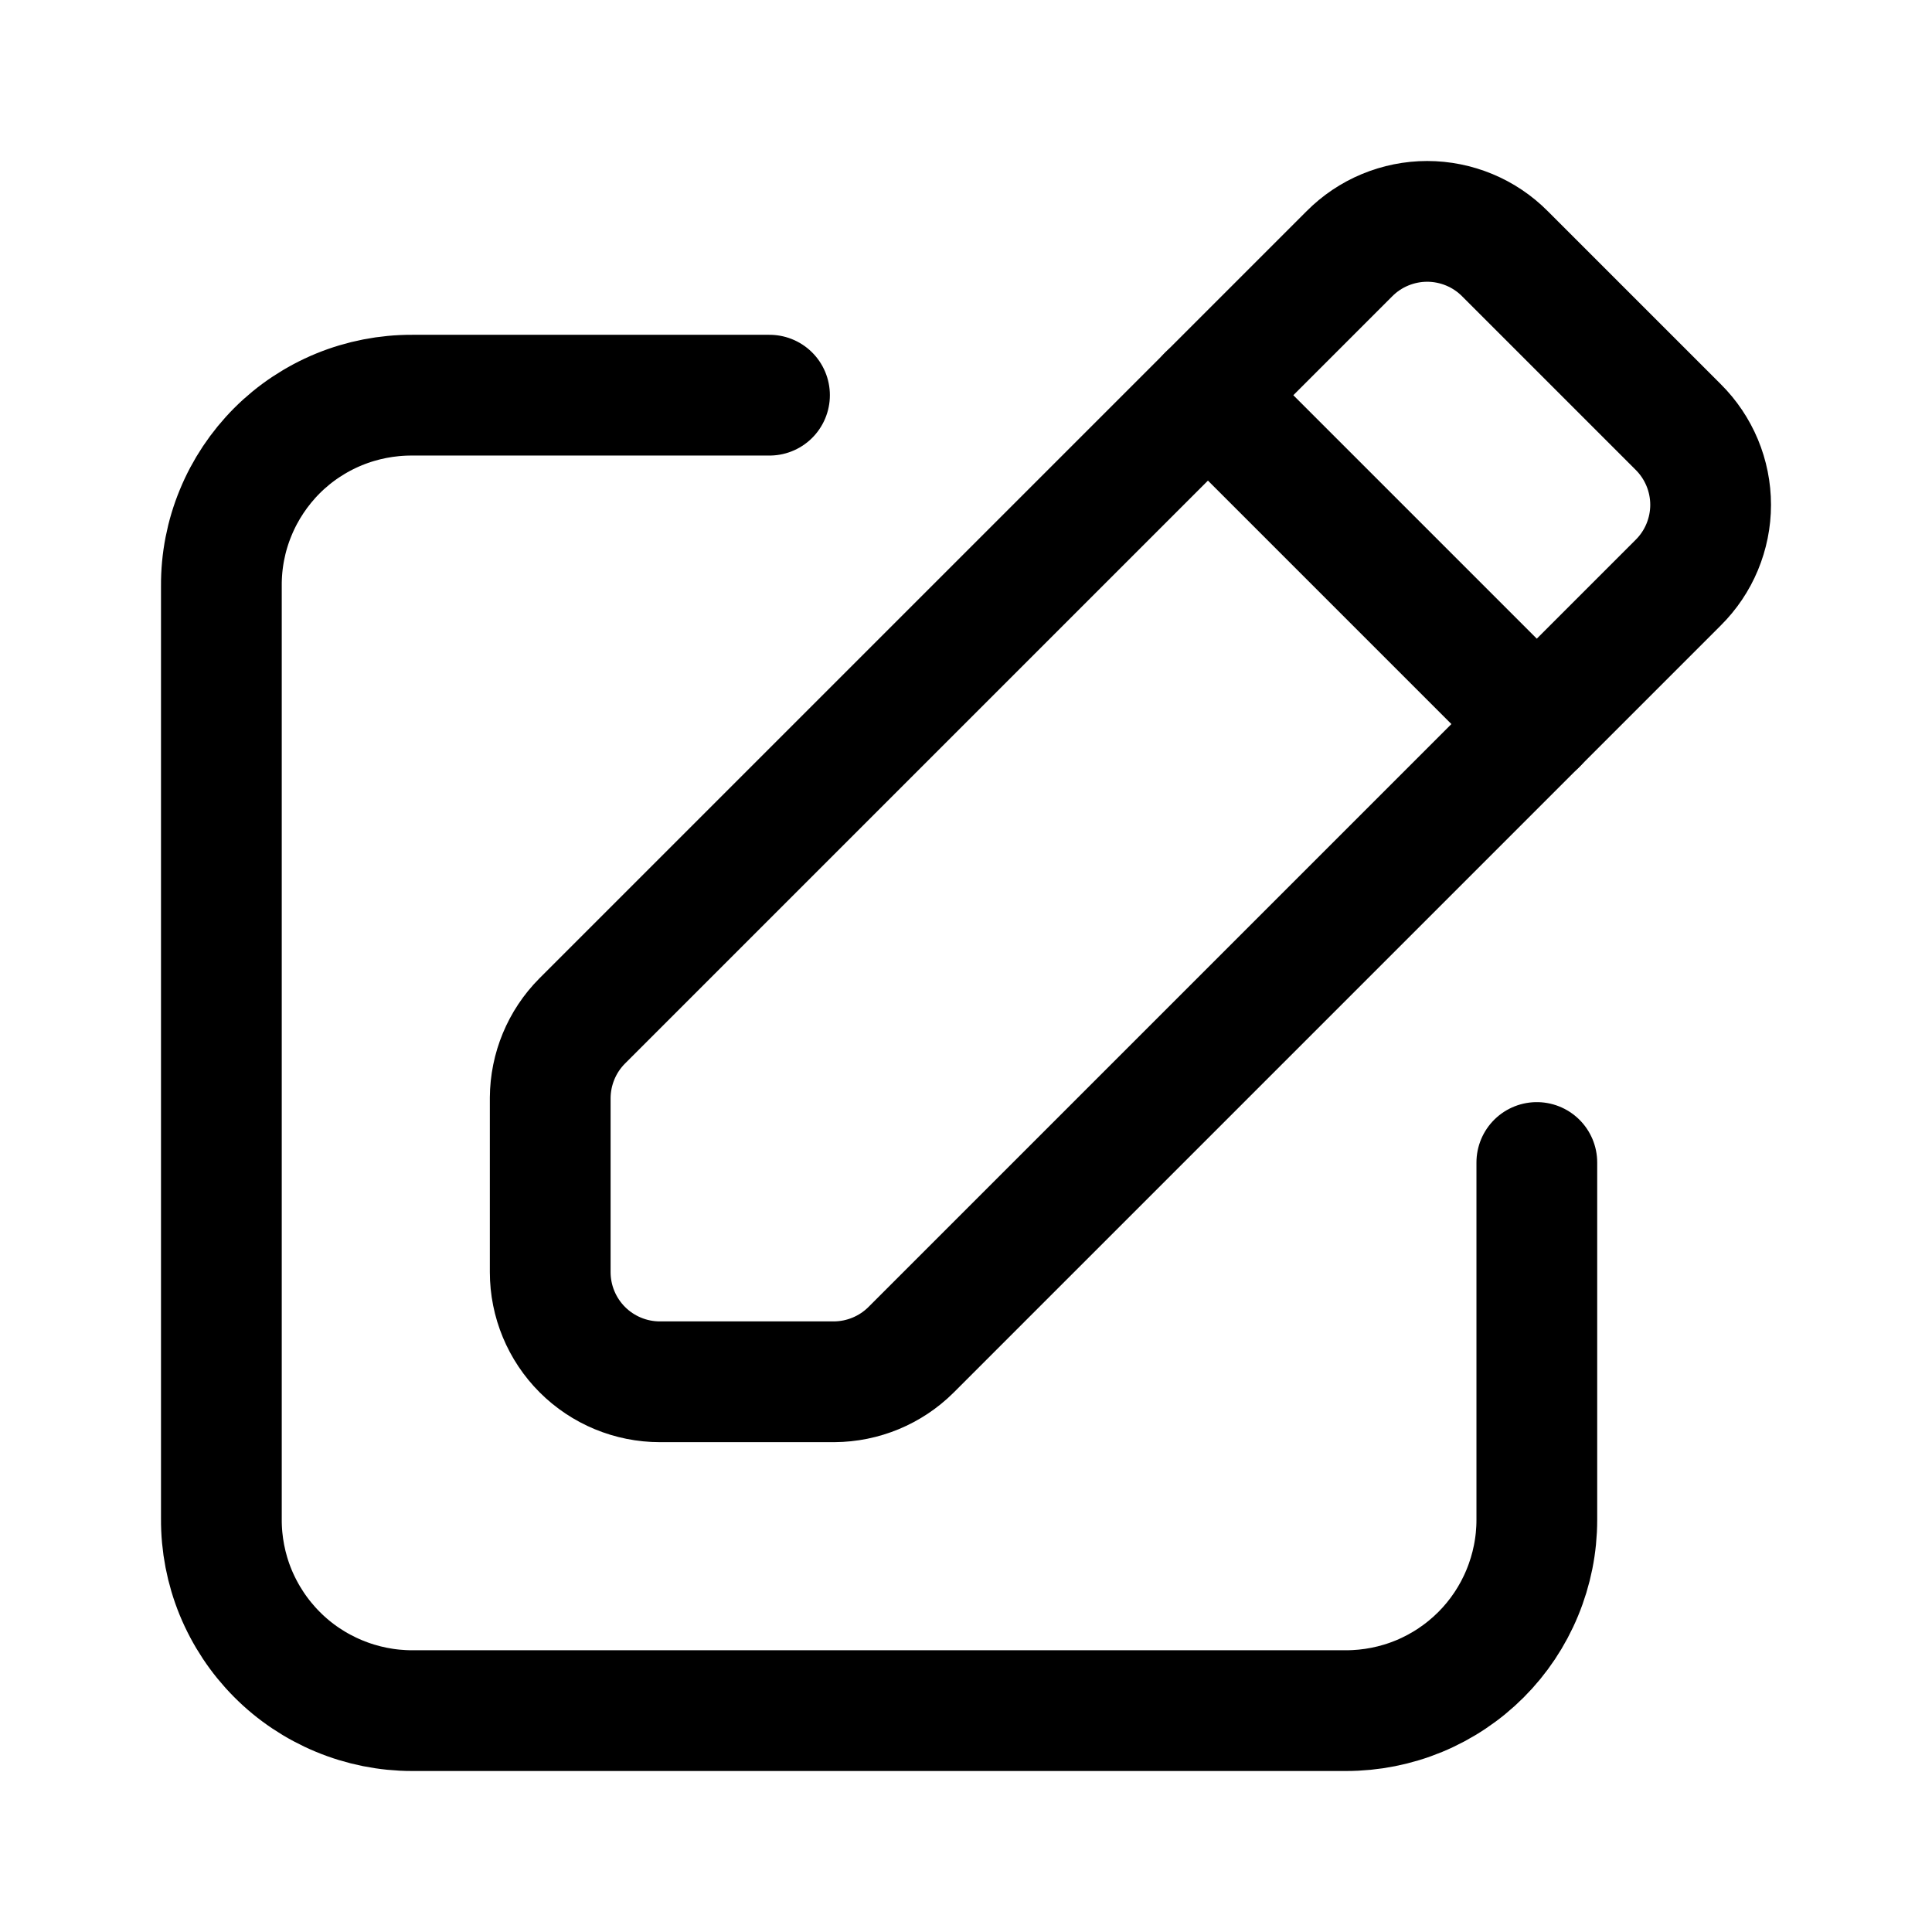
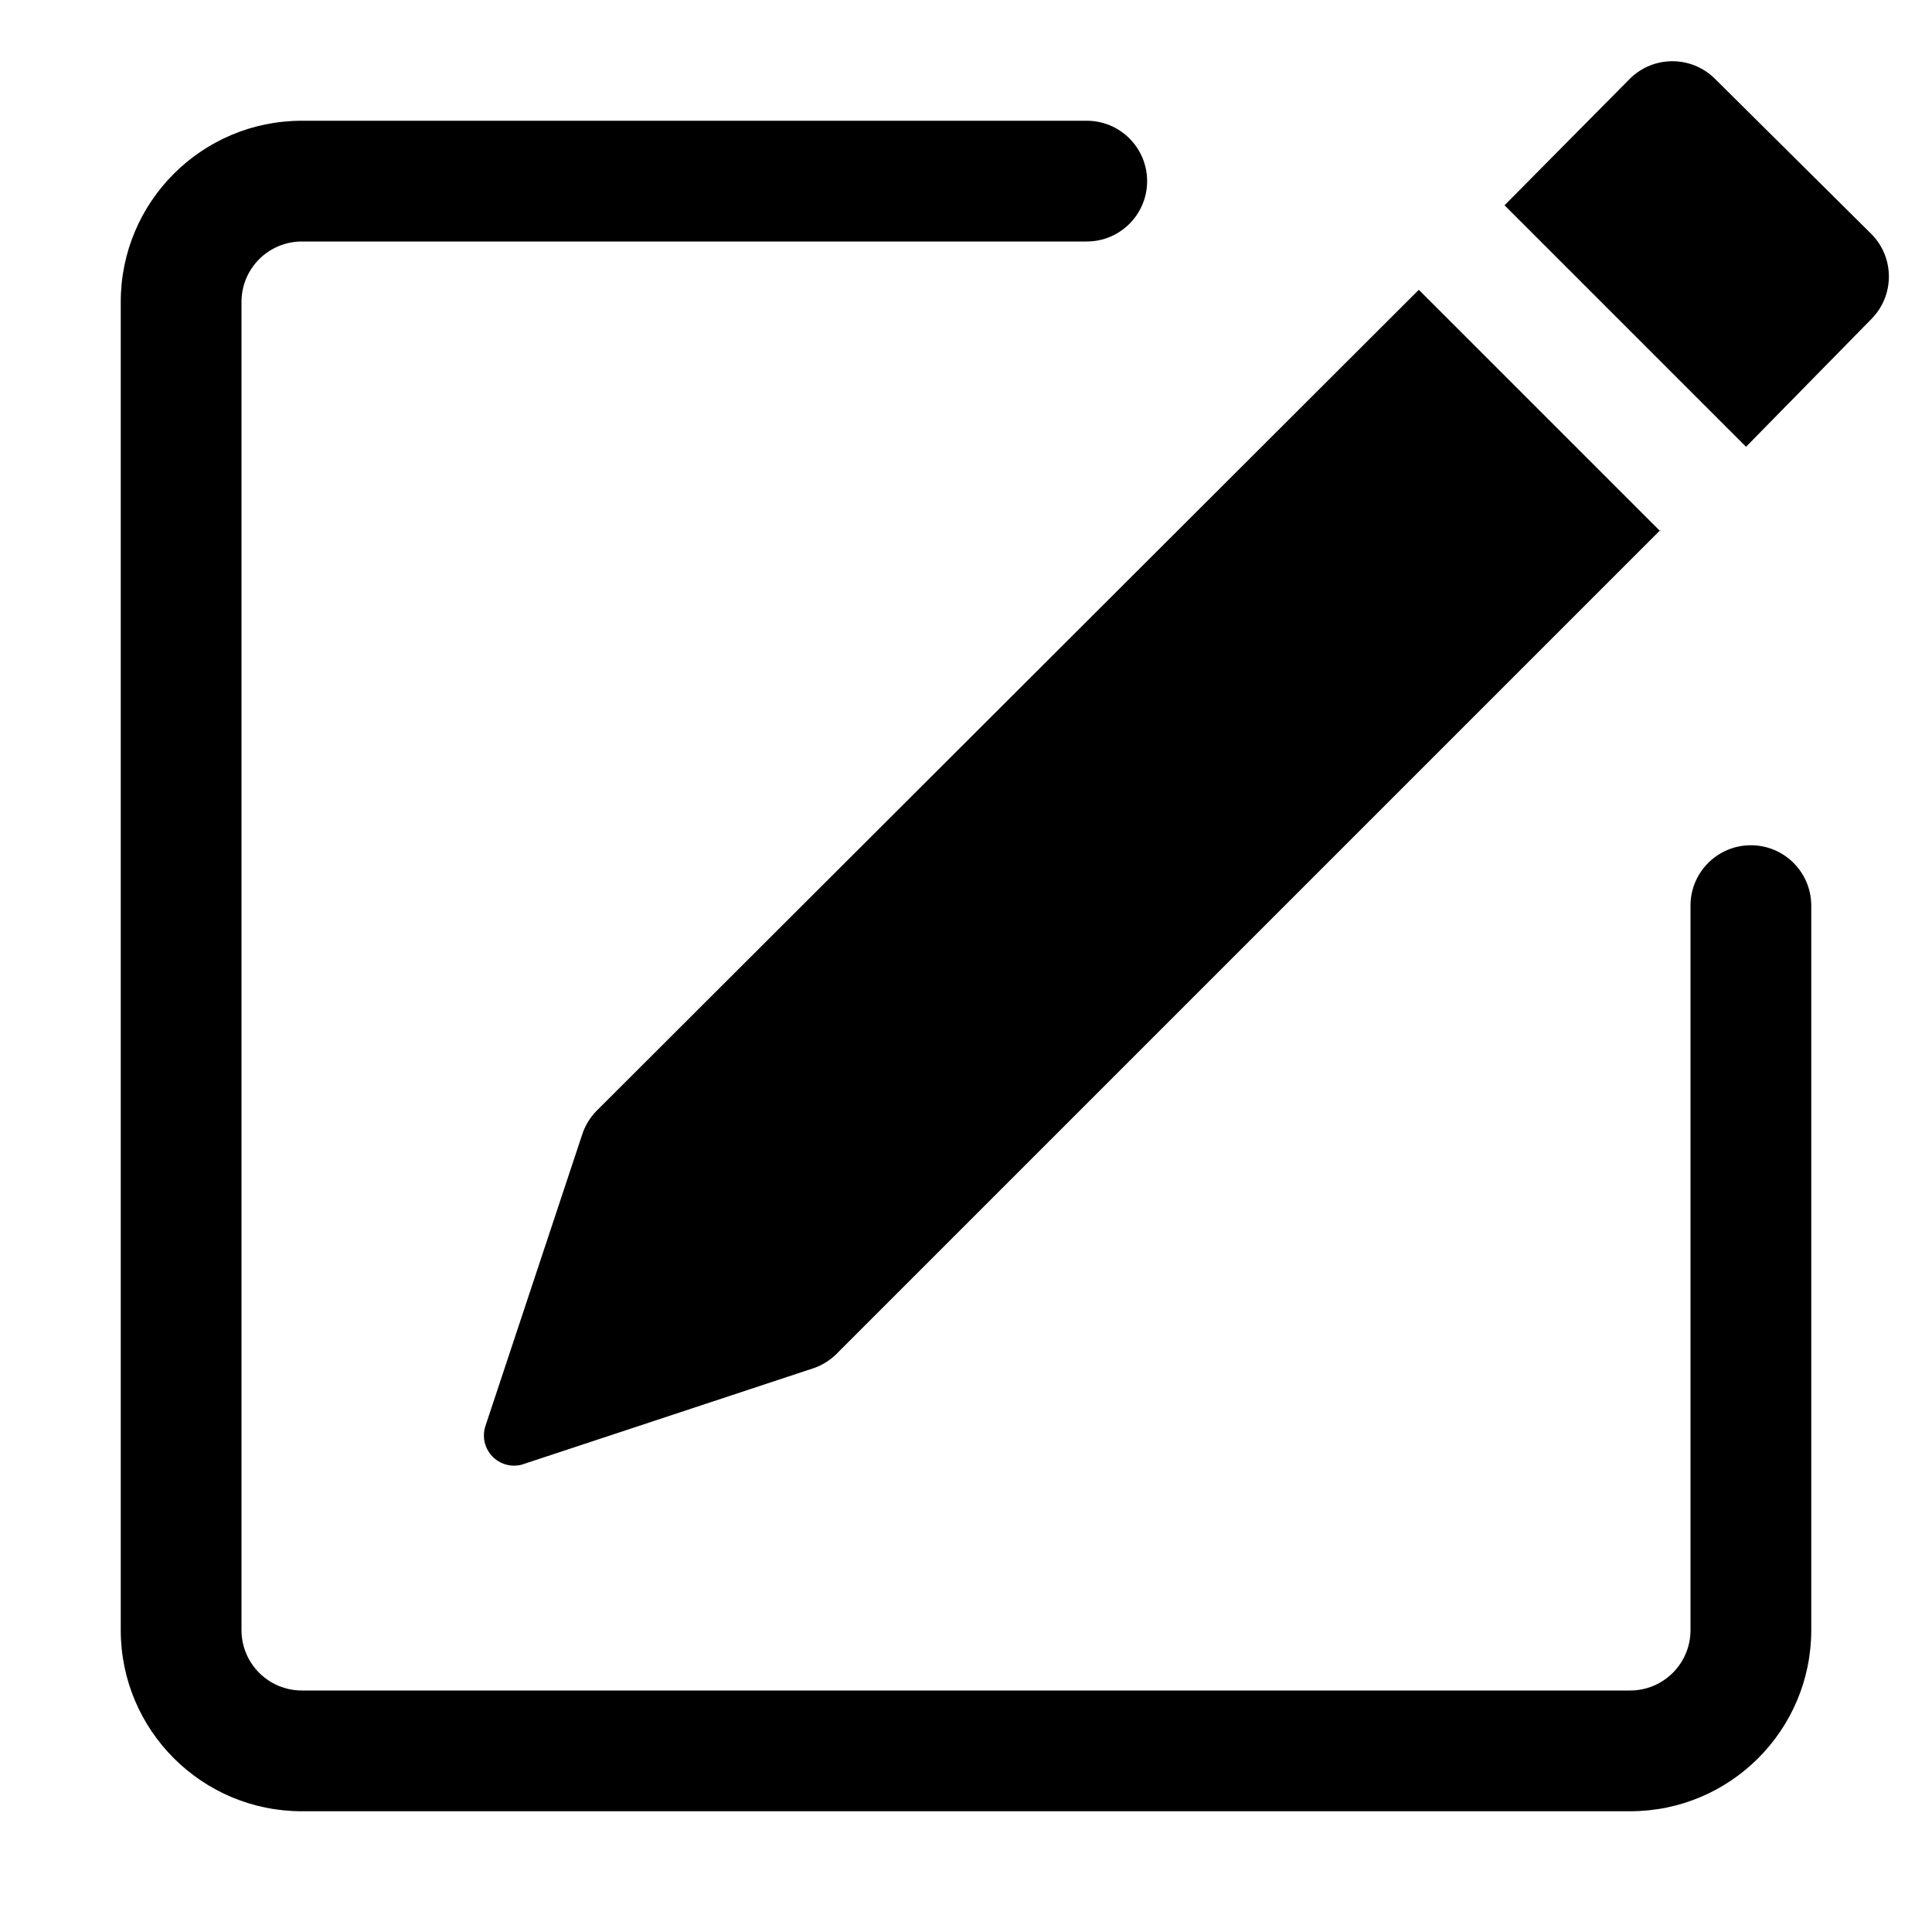
- <svg xmlns="http://www.w3.org/2000/svg" width="24" height="24" viewBox="0 0 24 24" fill="none">
-   <path d="M19.091 14.441V18.881C19.091 19.192 19.029 19.5 18.91 19.787C18.791 20.075 18.617 20.336 18.397 20.556C18.177 20.776 17.915 20.951 17.628 21.07C17.34 21.189 17.032 21.25 16.721 21.25H5.119C4.807 21.25 4.498 21.188 4.21 21.068C3.921 20.948 3.659 20.773 3.439 20.551C3.219 20.33 3.045 20.067 2.926 19.778C2.808 19.489 2.748 19.179 2.75 18.867V7.279C2.748 6.967 2.808 6.658 2.927 6.37C3.045 6.082 3.22 5.82 3.44 5.599C3.66 5.379 3.922 5.205 4.211 5.086C4.499 4.968 4.808 4.908 5.119 4.909H9.559" stroke="currentColor" stroke-width="1.5" stroke-linecap="round" stroke-linejoin="round" />
-   <path d="M6.835 15.803V13.638C6.837 13.281 6.979 12.938 7.23 12.685L16.762 3.153C16.889 3.025 17.039 2.924 17.205 2.855C17.371 2.786 17.549 2.75 17.729 2.75C17.909 2.75 18.087 2.786 18.253 2.855C18.419 2.924 18.569 3.025 18.696 3.153L20.847 5.304C20.975 5.431 21.076 5.582 21.145 5.747C21.214 5.913 21.25 6.091 21.25 6.271C21.25 6.451 21.214 6.629 21.145 6.795C21.076 6.961 20.975 7.111 20.847 7.238L11.315 16.77C11.062 17.021 10.719 17.163 10.362 17.165H8.197C7.836 17.165 7.489 17.021 7.234 16.766C6.979 16.511 6.835 16.164 6.835 15.803Z" stroke="currentColor" stroke-width="1.5" stroke-linecap="round" stroke-linejoin="round" />
-   <path d="M19.091 8.995L15.005 4.909" stroke="currentColor" stroke-width="1.5" stroke-linecap="round" stroke-linejoin="round" />
+ <svg xmlns="http://www.w3.org/2000/svg" fill="currentColor" class="bi bi-pencil-square" viewBox="0 0 16 16">
+   <path d="M15.5 1.94a.5.5 0 0 1 0 .7L14.46 3.7l-2-2L13.5.65a.5.5 0 0 1 .7 0l1.3 1.29zM13.75 4.4l-2-2L4.94 9.2a.5.5 0 0 0-.12.2l-.8 2.41a.25.25 0 0 0 .3.32l2.42-.8a.5.5 0 0 0 .2-.13l6.81-6.81z" />
+   <path fill-rule="evenodd" d="M1 13.5A1.5 1.5 0 0 0 2.5 15h11a1.5 1.5 0 0 0 1.5-1.5v-6a.5.5 0 0 0-1 0v6a.5.5 0 0 1-.5.5h-11a.5.5 0 0 1-.5-.5v-11a.5.5 0 0 1 .5-.5H9a.5.5 0 0 0 0-1H2.5A1.5 1.5 0 0 0 1 2.5z" />
</svg>
